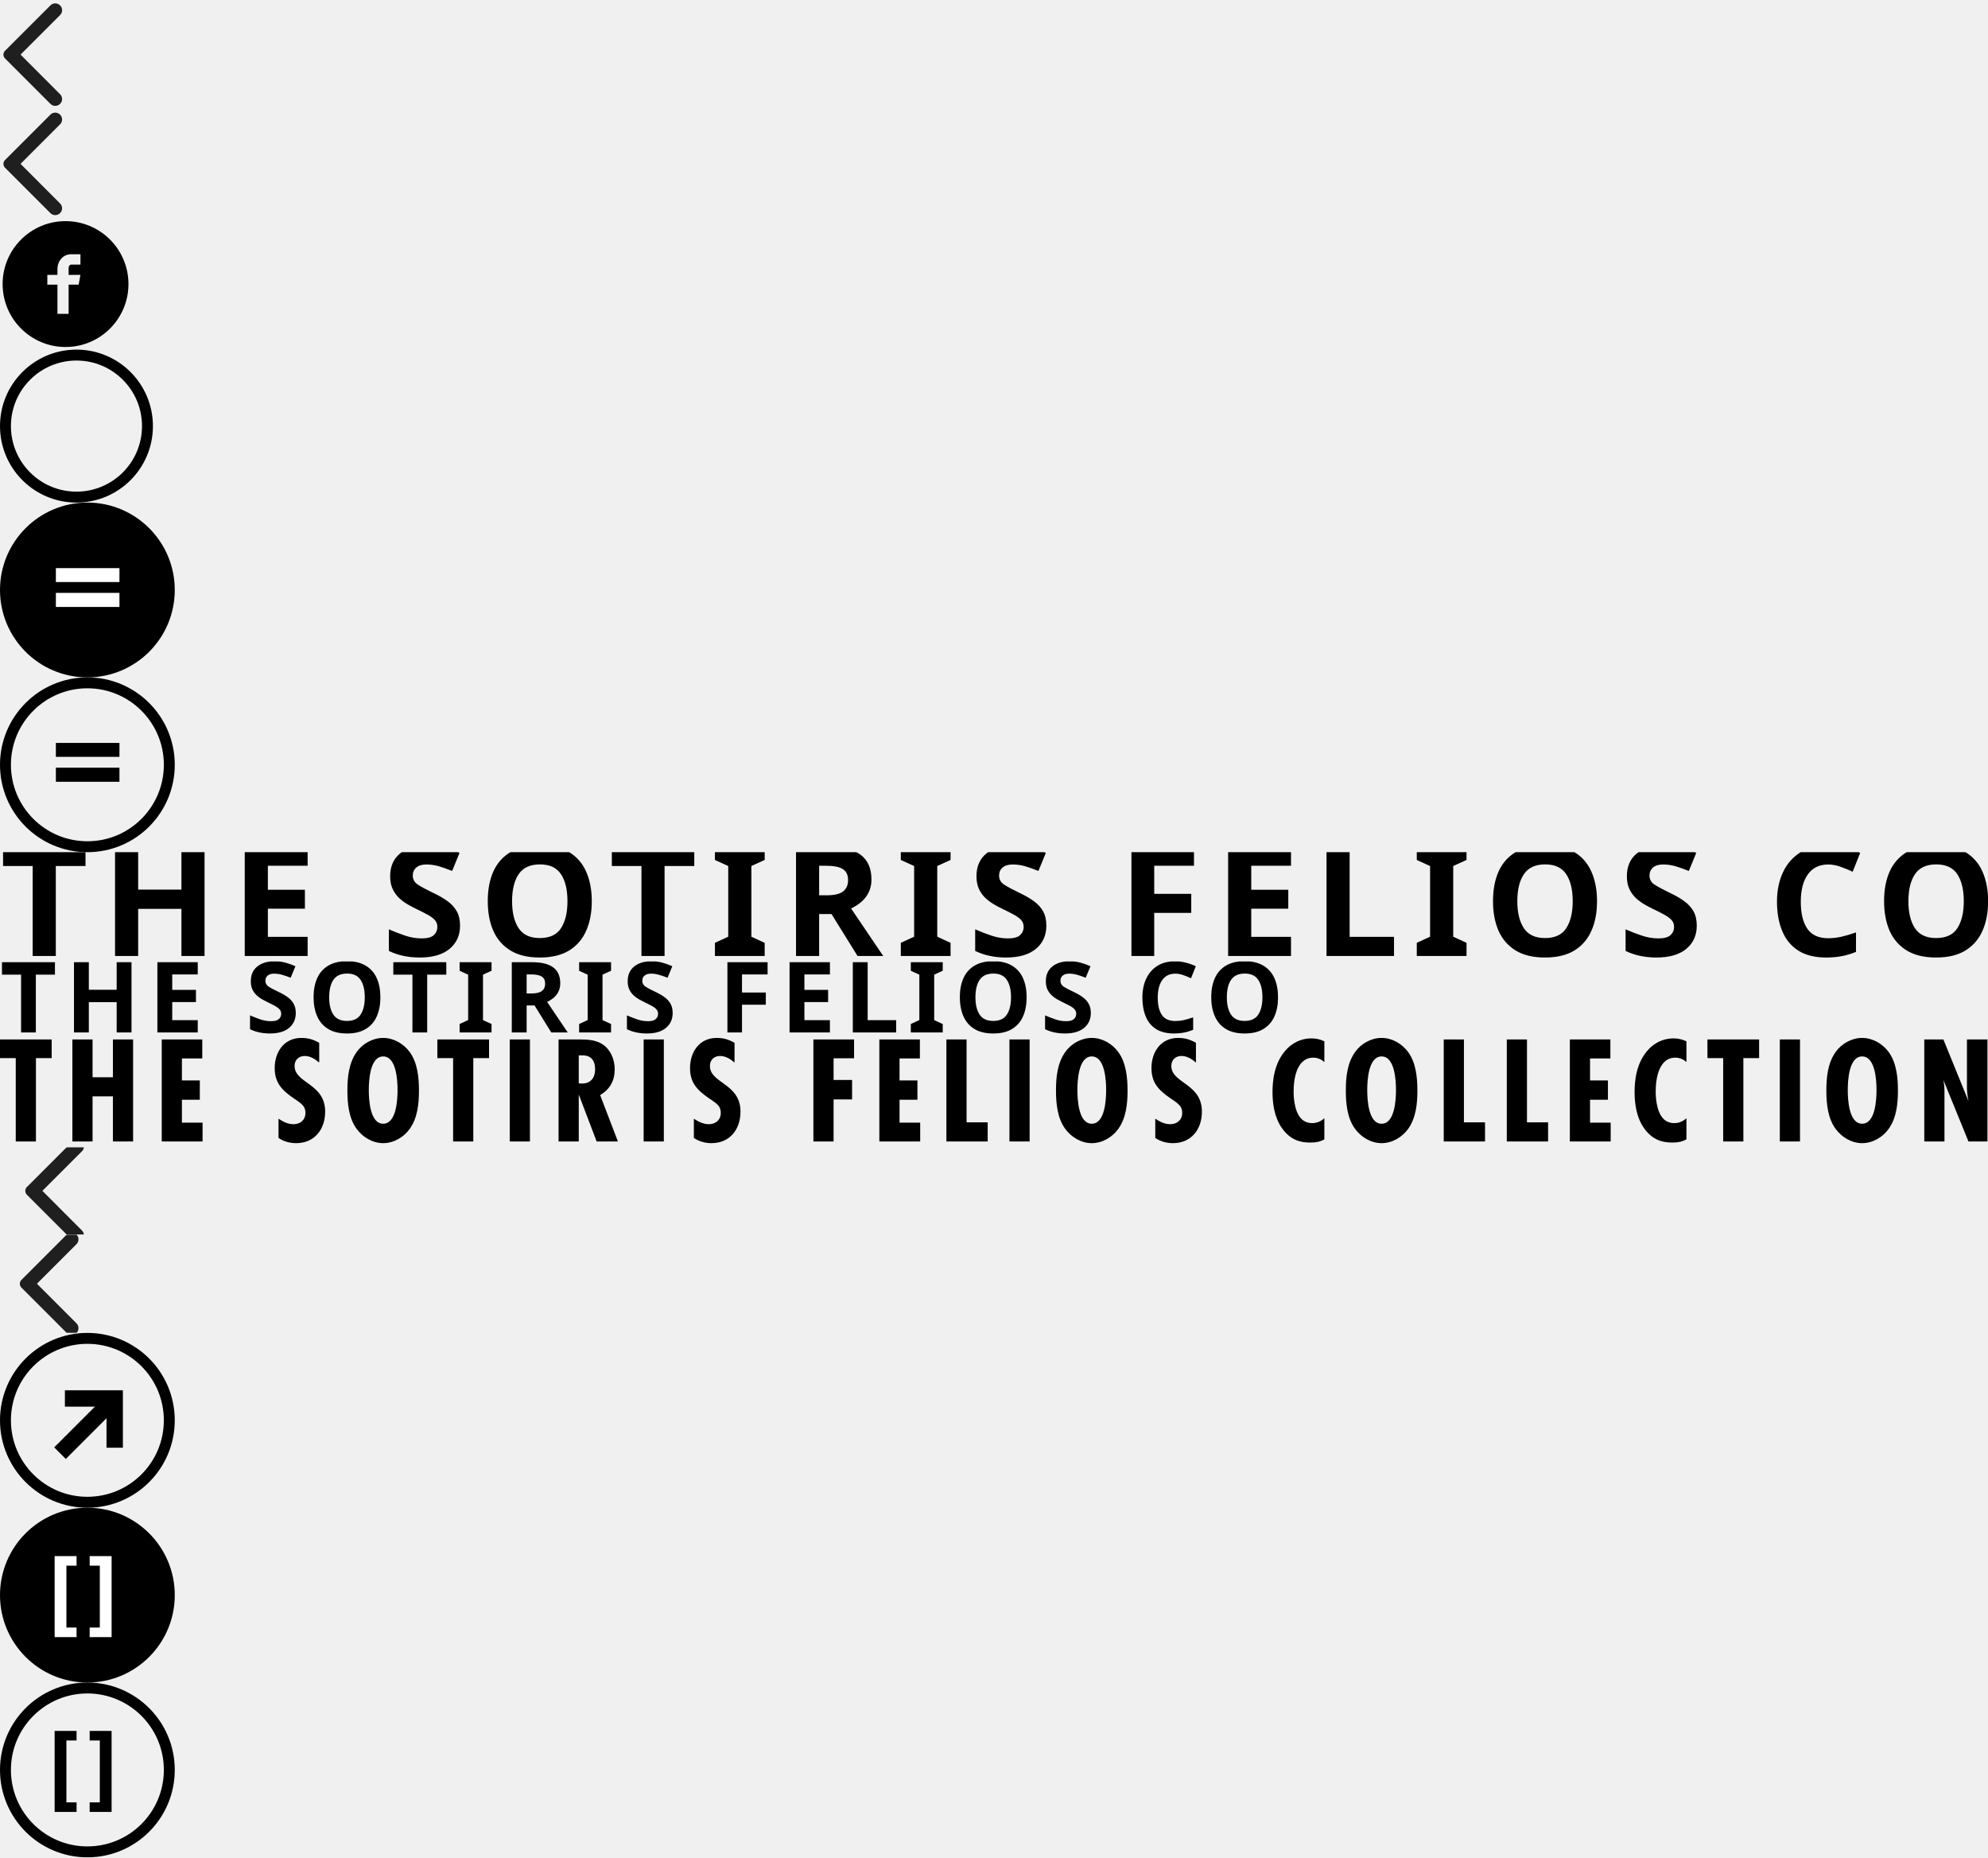
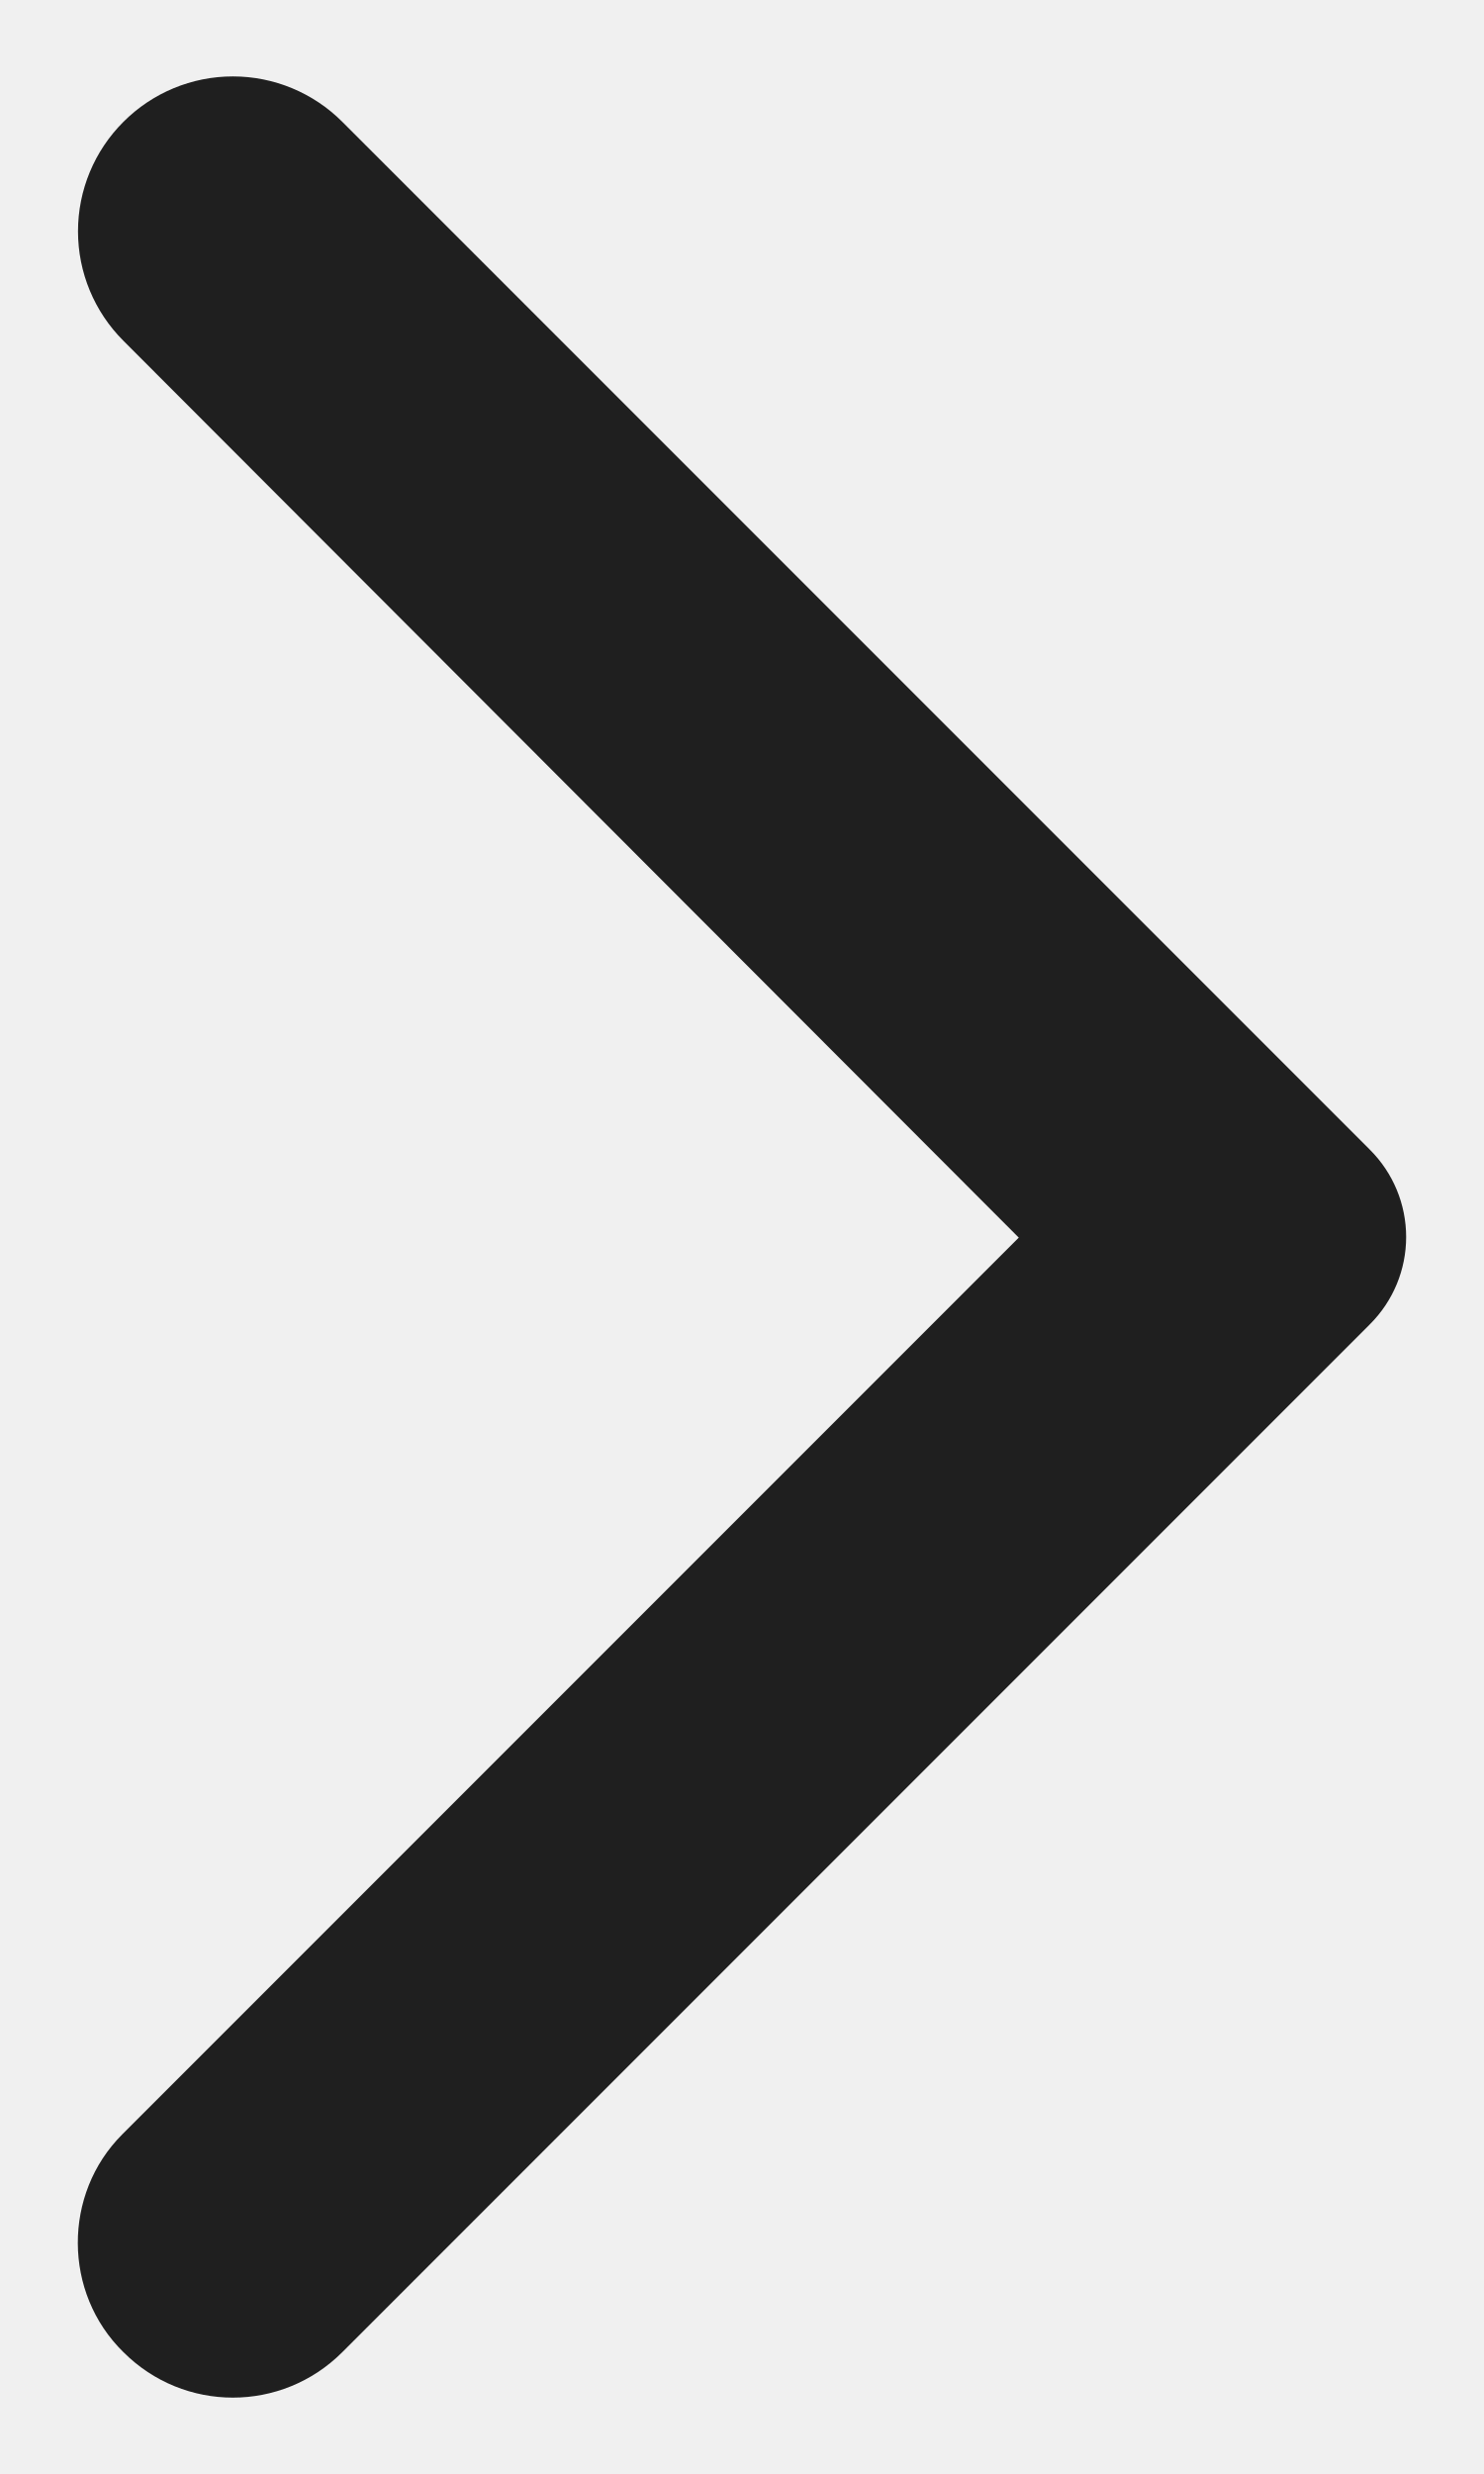
- <svg xmlns="http://www.w3.org/2000/svg" xmlns:xlink="http://www.w3.org/1999/xlink" width="364" height="340" viewBox="0 0 364 340">
-   <svg width="12" height="20" viewBox="0 0 12 20" id="arrow_left" y="0">
-     <defs>
-       <path d="M17.002 2.985a1.25 1.25 0 0 0-1.77 0l-8.31 8.31a.996.996 0 0 0 0 1.41l8.31 8.31c.49.49 1.28.49 1.77 0s.49-1.28 0-1.77l-7.24-7.25 7.25-7.25c.48-.48.48-1.28-.01-1.76z" id="a" />
-     </defs>
-     <g transform="translate(-6 -2)" fill="none" fill-rule="evenodd">
-       <mask id="b" fill="#fff">
-         <use xlink:href="#a" />
-       </mask>
-       <path d="M0 0h24v24H0z" mask="url(#b)" fill="#000" fill-opacity=".87" />
-     </g>
-   </svg>
-   <svg width="12" height="20" viewBox="0 0 12 20" id="arrow_right" y="20">
+ <svg xmlns="http://www.w3.org/2000/svg" xmlns:xlink="http://www.w3.org/1999/xlink" width="12" height="20" viewBox="0 0 12 20">
+   <svg width="12" height="20" viewBox="0 0 12 20" id="svg-arrow_right" y="0">
    <defs>
      <path d="M6.998 21.015c.49.49 1.28.49 1.77 0l8.31-8.31a.996.996 0 0 0 0-1.41l-8.31-8.31a1.25 1.25 0 0 0-1.77 0 1.25 1.25 0 0 0 0 1.77l7.24 7.25-7.25 7.25c-.48.48-.48 1.28.01 1.76z" id="a" />
    </defs>
    <g transform="translate(-6 -2)" fill="none" fill-rule="evenodd">
      <mask id="b" fill="#fff">
        <use xlink:href="#a" />
      </mask>
      <path d="M0 0h24v24H0z" mask="url(#b)" fill="#000" fill-opacity=".87" />
    </g>
  </svg>
-   <svg width="24" height="24" viewBox="0 0 24 24" id="facebook" y="40">
-     <path d="M12 .48C5.638.48.48 5.638.48 12c0 6.362 5.158 11.52 11.52 11.52 6.362 0 11.52-5.158 11.52-11.52C23.52 5.638 18.362.48 12 .48zm2.729 7.96h-1.732c-.205 0-.433.27-.433.63v1.25h2.166l-.328 1.783h-1.838v5.353H10.52v-5.353H8.666V10.32h1.854V9.271c0-1.505 1.044-2.727 2.477-2.727h1.732V8.44z" fill="#000" fill-rule="nonzero" />
-   </svg>
-   <svg width="28" height="28" viewBox="0 0 28 28" id="language-selection" y="64">
-     <circle cx="13" cy="13" r="13" transform="translate(1 1)" stroke="#000" stroke-width="2" fill="none" fill-rule="evenodd" />
-   </svg>
-   <svg width="32" height="32" viewBox="0 0 32 32" id="list" y="92">
-     <g transform="translate(1 1)" fill="none" fill-rule="evenodd">
-       <circle stroke="#000" stroke-width="2" fill="#000" cx="15" cy="15" r="15" />
-       <text font-family="GraphikLCG-Bold, Graphik LCG" font-size="24" font-weight="bold" letter-spacing=".233" fill="#FFF">
-         <tspan x="8.199" y="23">=</tspan>
-       </text>
-     </g>
-   </svg>
-   <svg width="32" height="32" viewBox="0 0 32 32" id="list_idle" y="124">
-     <g transform="translate(1 1)" fill="none" fill-rule="evenodd">
-       <circle stroke="#000" stroke-width="2" cx="15" cy="15" r="15" />
-       <text font-family="GraphikLCG-Bold, Graphik LCG" font-size="24" font-weight="bold" letter-spacing=".233" fill="#000">
-         <tspan x="8.199" y="23">=</tspan>
-       </text>
-     </g>
-   </svg>
-   <svg width="364" height="20" viewBox="0 0 364 20" id="logo" y="156">
-     <text transform="translate(-536 -61)" fill="#000" fill-rule="evenodd" font-family="FuturaPTCond-Bold, Futura PT Cond" font-size="28" font-style="condensed" font-weight="bold" letter-spacing="2.333">
-       <tspan x="536" y="80">THE SOTIRIS FELIOS COLLECTION</tspan>
-     </text>
-   </svg>
-   <svg width="234" height="14" viewBox="0 0 234 14" id="logo-footer" y="176">
-     <text transform="translate(0 -5)" fill="#000" fill-rule="evenodd" font-family="FuturaPTCond-Bold, Futura PT Cond" font-size="18" font-style="condensed" font-weight="bold" letter-spacing="1.5">
-       <tspan x="0" y="18">THE SOTIRIS FELIOS COLLECTION</tspan>
-     </text>
-   </svg>
-   <svg width="364" height="20" viewBox="0 0 364 20" id="logo-outlined" y="190">
-     <path d="M9.464 3.696H6.58v15.26H2.884V3.696H0V.28h9.464v3.416zm14.905 15.26h-3.696v-8.26H16.95v8.26h-3.696V.28h3.696v6.916h3.724V.28h3.696v18.676zm12.722 0h-7.476V.28h7.42v3.472H33.31v4.032h3.276v3.528H33.31v4.2h3.78v3.444zM58.445.896v3.612c-.756-.644-1.624-1.204-2.66-1.204-1.092 0-1.848.728-1.848 1.82 0 3.22 5.6 3.164 5.6 8.372 0 3.22-1.932 5.768-5.32 5.768-1.148 0-2.268-.308-3.22-.952v-3.528c.84.56 1.708 1.008 2.744 1.008 1.26 0 2.184-.784 2.184-2.072 0-.336-.056-.644-.196-.952-.336-.7-1.372-1.316-1.988-1.736-2.1-1.456-3.444-2.8-3.444-5.516C50.297 2.576 52.005 0 55.17 0c1.26 0 2.184.28 3.276.896zm18.266 8.736c0 2.408-.252 4.984-1.68 7-1.092 1.54-2.94 2.632-4.872 2.632s-3.752-1.092-4.872-2.632c-1.428-1.96-1.68-4.648-1.68-7 0-2.408.252-5.012 1.68-7.028C66.379 1.036 68.255 0 70.159 0c1.932 0 3.752 1.064 4.872 2.604 1.428 1.96 1.68 4.676 1.68 7.028zm-3.92-.084c0-1.708-.196-6.16-2.632-6.16s-2.632 4.452-2.632 6.16c0 1.708.196 6.16 2.632 6.16s2.632-4.452 2.632-6.16zm16.753-5.852H86.66v15.26h-3.696V3.696H80.08V.28h9.464v3.416zm7.485 15.26h-3.696V.28h3.696v18.676zm16.11 0h-3.892l-3.276-8.596v8.596h-3.696V.28h4.004c1.372 0 2.884.112 4.06.896 1.484.98 2.212 2.8 2.212 4.536 0 2.128-.84 3.64-2.66 4.76l3.248 8.484zM105.97 3.192v5.124c.196.028.42.028.616.028 1.596 0 2.38-1.092 2.38-2.604s-.672-2.548-2.296-2.548h-.7zm15.577 15.764h-3.696V.28h3.696v18.676zM134.493.896v3.612c-.756-.644-1.624-1.204-2.66-1.204-1.092 0-1.848.728-1.848 1.82 0 3.22 5.6 3.164 5.6 8.372 0 3.22-1.932 5.768-5.32 5.768-1.148 0-2.268-.308-3.22-.952v-3.528c.84.56 1.708 1.008 2.744 1.008 1.26 0 2.184-.784 2.184-2.072 0-.336-.056-.644-.196-.952-.336-.7-1.372-1.316-1.988-1.736-2.1-1.456-3.444-2.8-3.444-5.516 0-2.94 1.708-5.516 4.872-5.516 1.26 0 2.184.28 3.276.896zm21.887 2.828h-3.752V7.7h3.388v3.556h-3.388v7.7h-3.696V.28h7.448v3.444zm12.105 15.232h-7.476V.28h7.42v3.472h-3.724v4.032h3.276v3.528h-3.276v4.2h3.78v3.444zm12.358 0h-7.56V.28h3.696v15.176h3.864v3.5zm7.681 0h-3.696V.28h3.696v18.676zm17.93-9.324c0 2.408-.253 4.984-1.68 7-1.093 1.54-2.94 2.632-4.873 2.632-1.932 0-3.752-1.092-4.872-2.632-1.428-1.96-1.68-4.648-1.68-7 0-2.408.252-5.012 1.68-7.028C196.121 1.036 197.997 0 199.901 0c1.932 0 3.752 1.064 4.872 2.604 1.428 1.96 1.68 4.676 1.68 7.028zm-3.92-.084c0-1.708-.197-6.16-2.633-6.16s-2.632 4.452-2.632 6.16c0 1.708.196 6.16 2.632 6.16s2.632-4.452 2.632-6.16zM218.978.896v3.612c-.756-.644-1.624-1.204-2.66-1.204-1.092 0-1.848.728-1.848 1.82 0 3.22 5.6 3.164 5.6 8.372 0 3.22-1.932 5.768-5.32 5.768-1.148 0-2.268-.308-3.22-.952v-3.528c.84.56 1.708 1.008 2.744 1.008 1.26 0 2.184-.784 2.184-2.072 0-.336-.056-.644-.196-.952-.336-.7-1.372-1.316-1.988-1.736-2.1-1.456-3.444-2.8-3.444-5.516 0-2.94 1.708-5.516 4.872-5.516 1.26 0 2.184.28 3.276.896zm23.51 13.804v3.864c-.812.448-1.54.588-2.548.588-1.792 0-3.164-.42-4.424-1.68-1.316-1.316-2.52-3.612-2.52-7.56 0-1.876.224-5.46 2.688-7.952 1.54-1.54 3.22-1.876 4.48-1.876.84 0 1.596.196 2.324.532v3.808a2.962 2.962 0 0 0-2.044-.812c-.98 0-1.624.42-2.044.84-1.008 1.008-1.54 2.94-1.54 5.348 0 .476 0 3.444 1.316 4.9.42.476 1.092.896 2.1.896.616 0 1.456-.196 2.212-.896zm17.034-5.068c0 2.408-.252 4.984-1.68 7-1.092 1.54-2.94 2.632-4.872 2.632s-3.752-1.092-4.872-2.632c-1.428-1.96-1.68-4.648-1.68-7 0-2.408.252-5.012 1.68-7.028C249.19 1.036 251.067 0 252.97 0c1.932 0 3.752 1.064 4.872 2.604 1.428 1.96 1.68 4.676 1.68 7.028zm-3.92-.084c0-1.708-.196-6.16-2.632-6.16s-2.632 4.452-2.632 6.16c0 1.708.196 6.16 2.632 6.16s2.632-4.452 2.632-6.16zm16.305 9.408h-7.56V.28h3.696v15.176h3.864v3.5zm11.545 0h-7.56V.28h3.696v15.176h3.864v3.5zm11.462 0h-7.476V.28h7.42v3.472h-3.724v4.032h3.276v3.528h-3.276v4.2h3.78v3.444zm13.869-4.256v3.864c-.812.448-1.54.588-2.548.588-1.792 0-3.164-.42-4.424-1.68-1.316-1.316-2.52-3.612-2.52-7.56 0-1.876.224-5.46 2.688-7.952C303.52.42 305.2.084 306.46.084c.84 0 1.596.196 2.324.532v3.808a2.962 2.962 0 0 0-2.044-.812c-.98 0-1.624.42-2.044.84-1.008 1.008-1.54 2.94-1.54 5.348 0 .476 0 3.444 1.316 4.9.42.476 1.092.896 2.1.896.616 0 1.456-.196 2.212-.896zm13.31-11.004h-2.885v15.26h-3.696V3.696h-2.884V.28h9.464v3.416zm7.485 15.26h-3.696V.28h3.696v18.676zm17.929-9.324c0 2.408-.252 4.984-1.68 7-1.092 1.54-2.94 2.632-4.872 2.632s-3.752-1.092-4.872-2.632c-1.428-1.96-1.68-4.648-1.68-7 0-2.408.252-5.012 1.68-7.028C337.176 1.036 339.052 0 340.956 0c1.932 0 3.752 1.064 4.872 2.604 1.428 1.96 1.68 4.676 1.68 7.028zm-3.92-.084c0-1.708-.196-6.16-2.632-6.16s-2.632 4.452-2.632 6.16c0 1.708.196 6.16 2.632 6.16s2.632-4.452 2.632-6.16zm20.31 9.408h-3.473L355.833 7.7c.14.7.196 1.428.196 2.128v9.128h-3.696V.28h3.5l4.592 11.284c-.168-.84-.28-1.68-.28-2.52V.28h3.752v18.676z" fill="#000" fill-rule="evenodd" />
-   </svg>
-   <svg width="20" height="16" viewBox="0 0 20 16" id="newsletter" y="210">
-     <defs>
-       <path d="M20 4H4c-1.1 0-2 .9-2 2v12c0 1.1.9 2 2 2h16c1.1 0 2-.9 2-2V6c0-1.1-.9-2-2-2zm-.4 4.25l-6.54 4.09c-.65.41-1.47.41-2.12 0L4.4 8.25a.85.85 0 1 1 .9-1.44L12 11l6.7-4.19a.85.85 0 1 1 .9 1.44z" id="a" />
-     </defs>
-     <g transform="translate(-2 -4)" fill="none" fill-rule="evenodd">
-       <mask id="b" fill="#fff">
-         <use xlink:href="#a" />
-       </mask>
-       <path d="M0 0h24v24H0z" mask="url(#b)" fill="#000" fill-opacity=".87" />
-     </g>
-   </svg>
-   <svg width="18" height="18" viewBox="0 0 18 18" id="search" y="226">
-     <defs>
-       <path d="M15.977 14.472h-.79l-.28-.27a6.5 6.5 0 0 0 1.48-5.34c-.47-2.78-2.79-5-5.59-5.34a6.505 6.505 0 0 0-7.27 7.27c.34 2.8 2.56 5.12 5.34 5.59a6.5 6.5 0 0 0 5.34-1.48l.27.28v.79l4.25 4.25c.41.41 1.08.41 1.49 0 .41-.41.41-1.08 0-1.49l-4.24-4.26zm-6 0c-2.49 0-4.5-2.01-4.5-4.5s2.01-4.5 4.5-4.5 4.5 2.01 4.5 4.5-2.01 4.5-4.5 4.5z" id="a" />
-     </defs>
-     <g transform="translate(-3 -3)" fill="none" fill-rule="evenodd">
-       <mask id="b" fill="#fff">
-         <use xlink:href="#a" />
-       </mask>
-       <path d="M0 0h24v24H0z" mask="url(#b)" fill="#000" fill-opacity=".87" />
-     </g>
-   </svg>
-   <svg width="32" height="32" viewBox="0 0 32 32" id="share" y="244">
-     <g transform="translate(1 1)" stroke="#000" fill="none" fill-rule="evenodd">
-       <g transform="translate(9 10)" stroke-width="3">
-         <path d="M10.5 1.5L.987 11.013" />
-         <path d="M10.454 1H3.383M11 8.517V1" stroke-linecap="square" />
-       </g>
-       <circle stroke-width="2" cx="15" cy="15" r="15" />
-     </g>
-   </svg>
-   <svg width="32" height="32" viewBox="0 0 32 32" id="thumbnails" y="276">
-     <g transform="translate(1 1)" fill="none" fill-rule="evenodd">
-       <circle stroke="#000" stroke-width="2" fill="#000" cx="15" cy="15" r="15" />
-       <text font-family="GraphikLCG-Bold, Graphik LCG" font-size="17" font-weight="bold" letter-spacing=".23" fill="#FFF">
-         <tspan x="7.815" y="20">[</tspan>
-         <tspan x="14.998" y="20" letter-spacing=".233">]</tspan>
-       </text>
-     </g>
-   </svg>
-   <svg width="32" height="32" viewBox="0 0 32 32" id="thumbnails_idle" y="308">
-     <g transform="translate(1 1)" fill="none" fill-rule="evenodd">
-       <circle stroke="#000" stroke-width="2" cx="15" cy="15" r="15" />
-       <text font-family="GraphikLCG-Bold, Graphik LCG" font-size="17" font-weight="bold" letter-spacing=".23" fill="#000">
-         <tspan x="7.815" y="20">[</tspan>
-         <tspan x="14.998" y="20" letter-spacing=".233">]</tspan>
-       </text>
-     </g>
-   </svg>
</svg>
